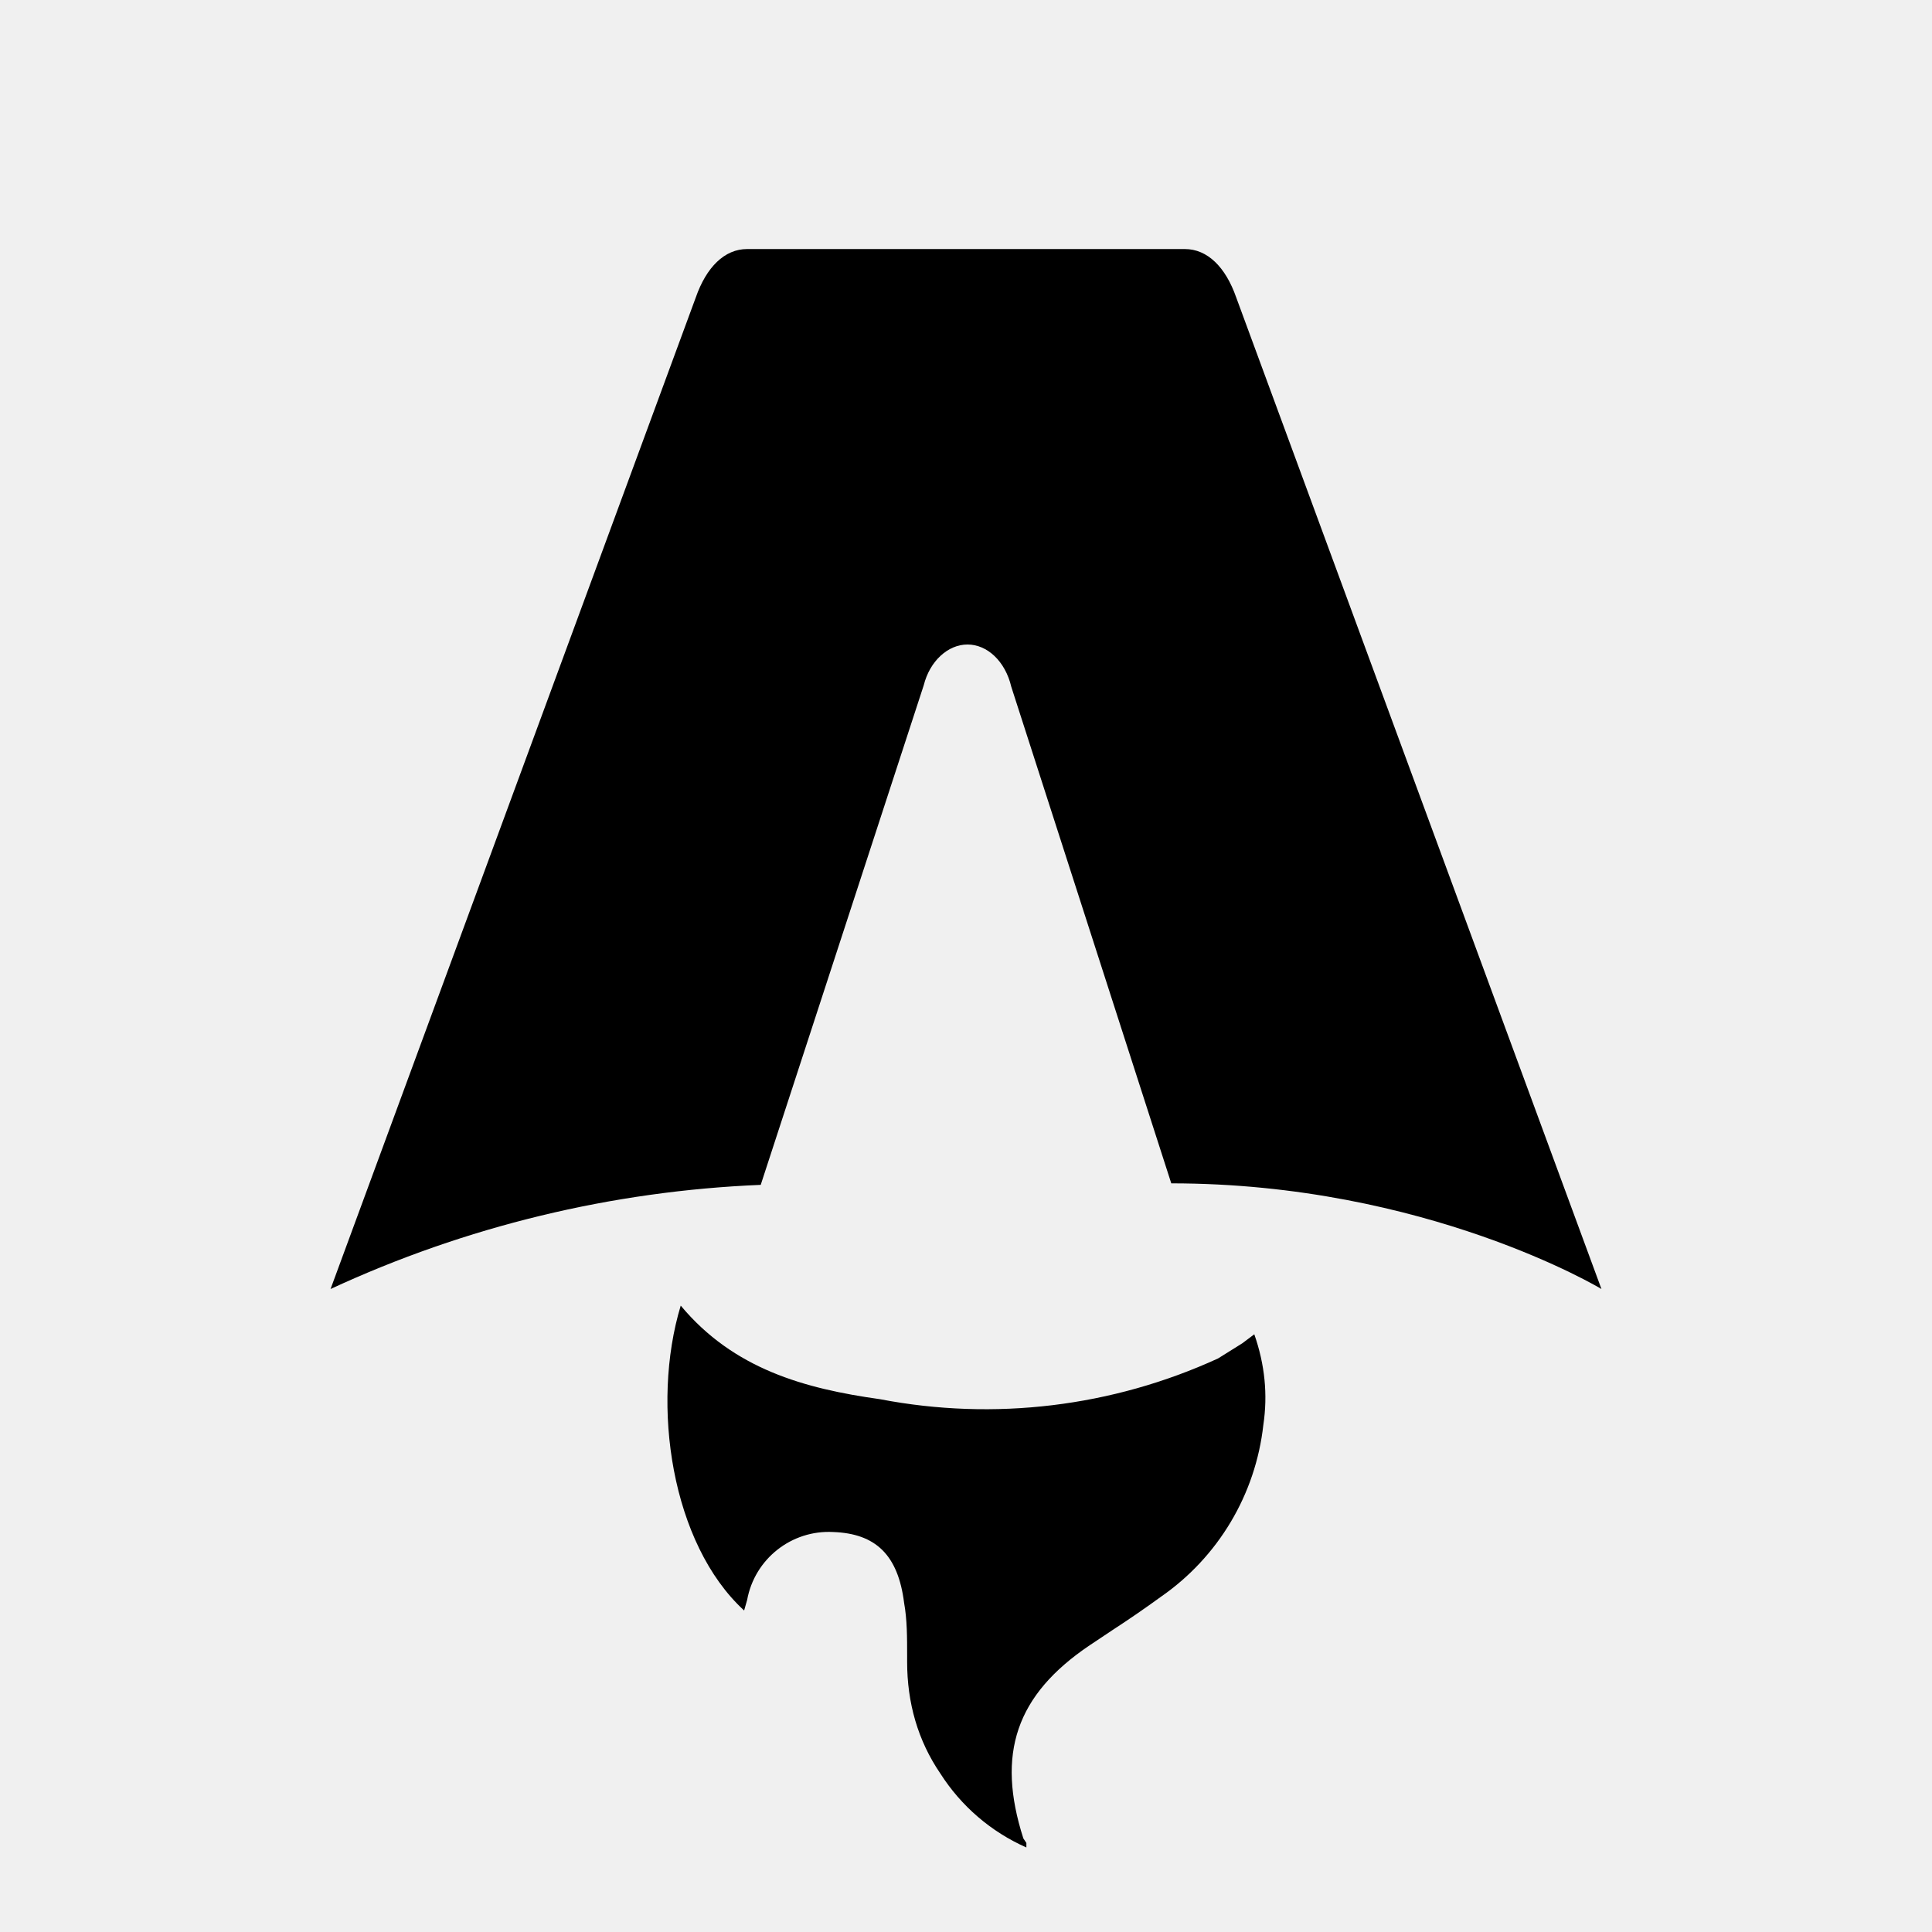
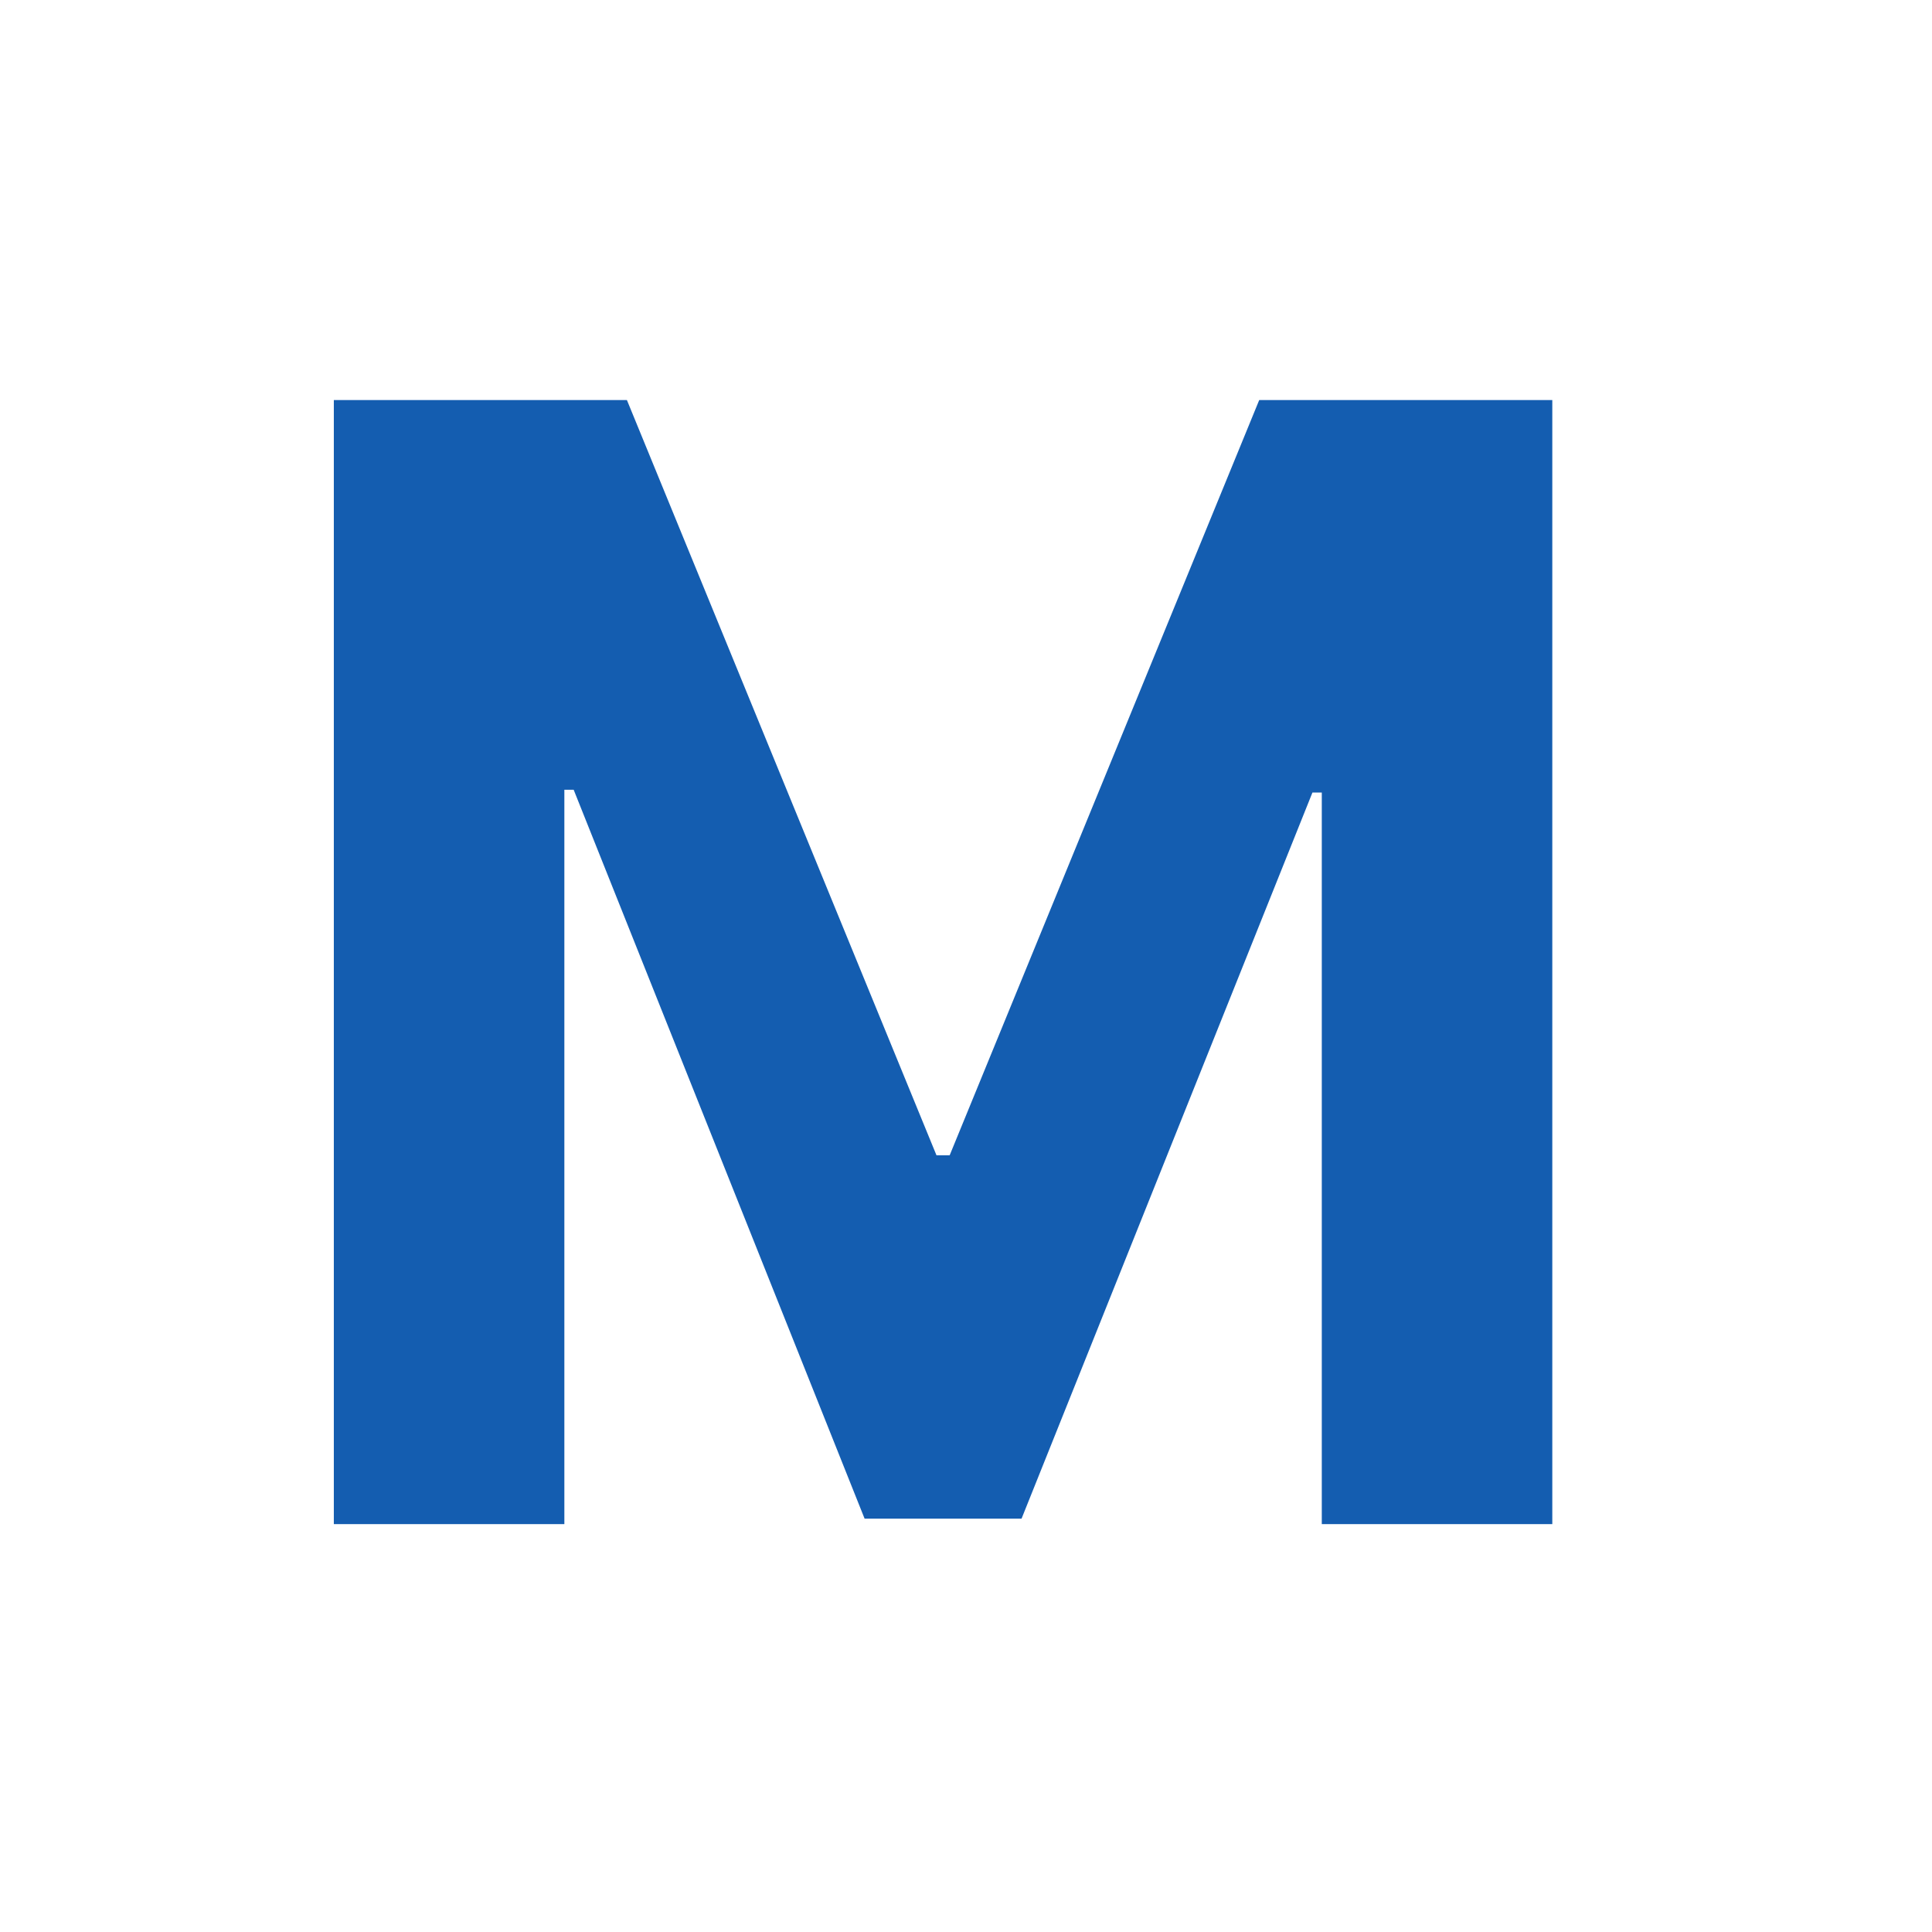
- <svg xmlns="http://www.w3.org/2000/svg" fill="none" viewBox="0 0 128 128">
-   <path d="M50.4 78.5a75.1 75.1 0 0 0-28.5 6.9l24.2-65.7c.7-2 1.9-3.2 3.4-3.2h29c1.5 0 2.7 1.2 3.4 3.2l24.2 65.7s-11.6-7-28.5-7L67 45.5c-.4-1.7-1.6-2.8-2.9-2.8-1.3 0-2.5 1.1-2.9 2.7L50.4 78.5Zm-1.1 28.2Zm-4.2-20.2c-2 6.6-.6 15.8 4.2 20.2a17.5 17.5 0 0 1 .2-.7 5.5 5.5 0 0 1 5.7-4.5c2.8.1 4.3 1.5 4.7 4.7.2 1.1.2 2.3.2 3.5v.4c0 2.7.7 5.2 2.2 7.4a13 13 0 0 0 5.7 4.9v-.3l-.2-.3c-1.8-5.6-.5-9.5 4.4-12.8l1.5-1a73 73 0 0 0 3.2-2.2 16 16 0 0 0 6.8-11.4c.3-2 .1-4-.6-6l-.8.6-1.6 1a37 37 0 0 1-22.4 2.7c-5-.7-9.7-2-13.2-6.2Z" />
-   <style>
-         path { fill: #000; }
-         @media (prefers-color-scheme: dark) {
-             path { fill: #FFF; }
-         }
-     </style>
+ <svg xmlns="http://www.w3.org/2000/svg" width="90" height="90" viewBox="0 0 90 90" fill="none">
+   <rect width="90" height="90" fill="white" />
+   <path d="M15.551 18.636H29.204L43.625 53.818H44.239L58.659 18.636H72.312V71H61.574V36.918H61.139L47.588 70.744H40.276L26.724 36.79H26.29V71H15.551V18.636Z" fill="#145DB0" />
</svg>
